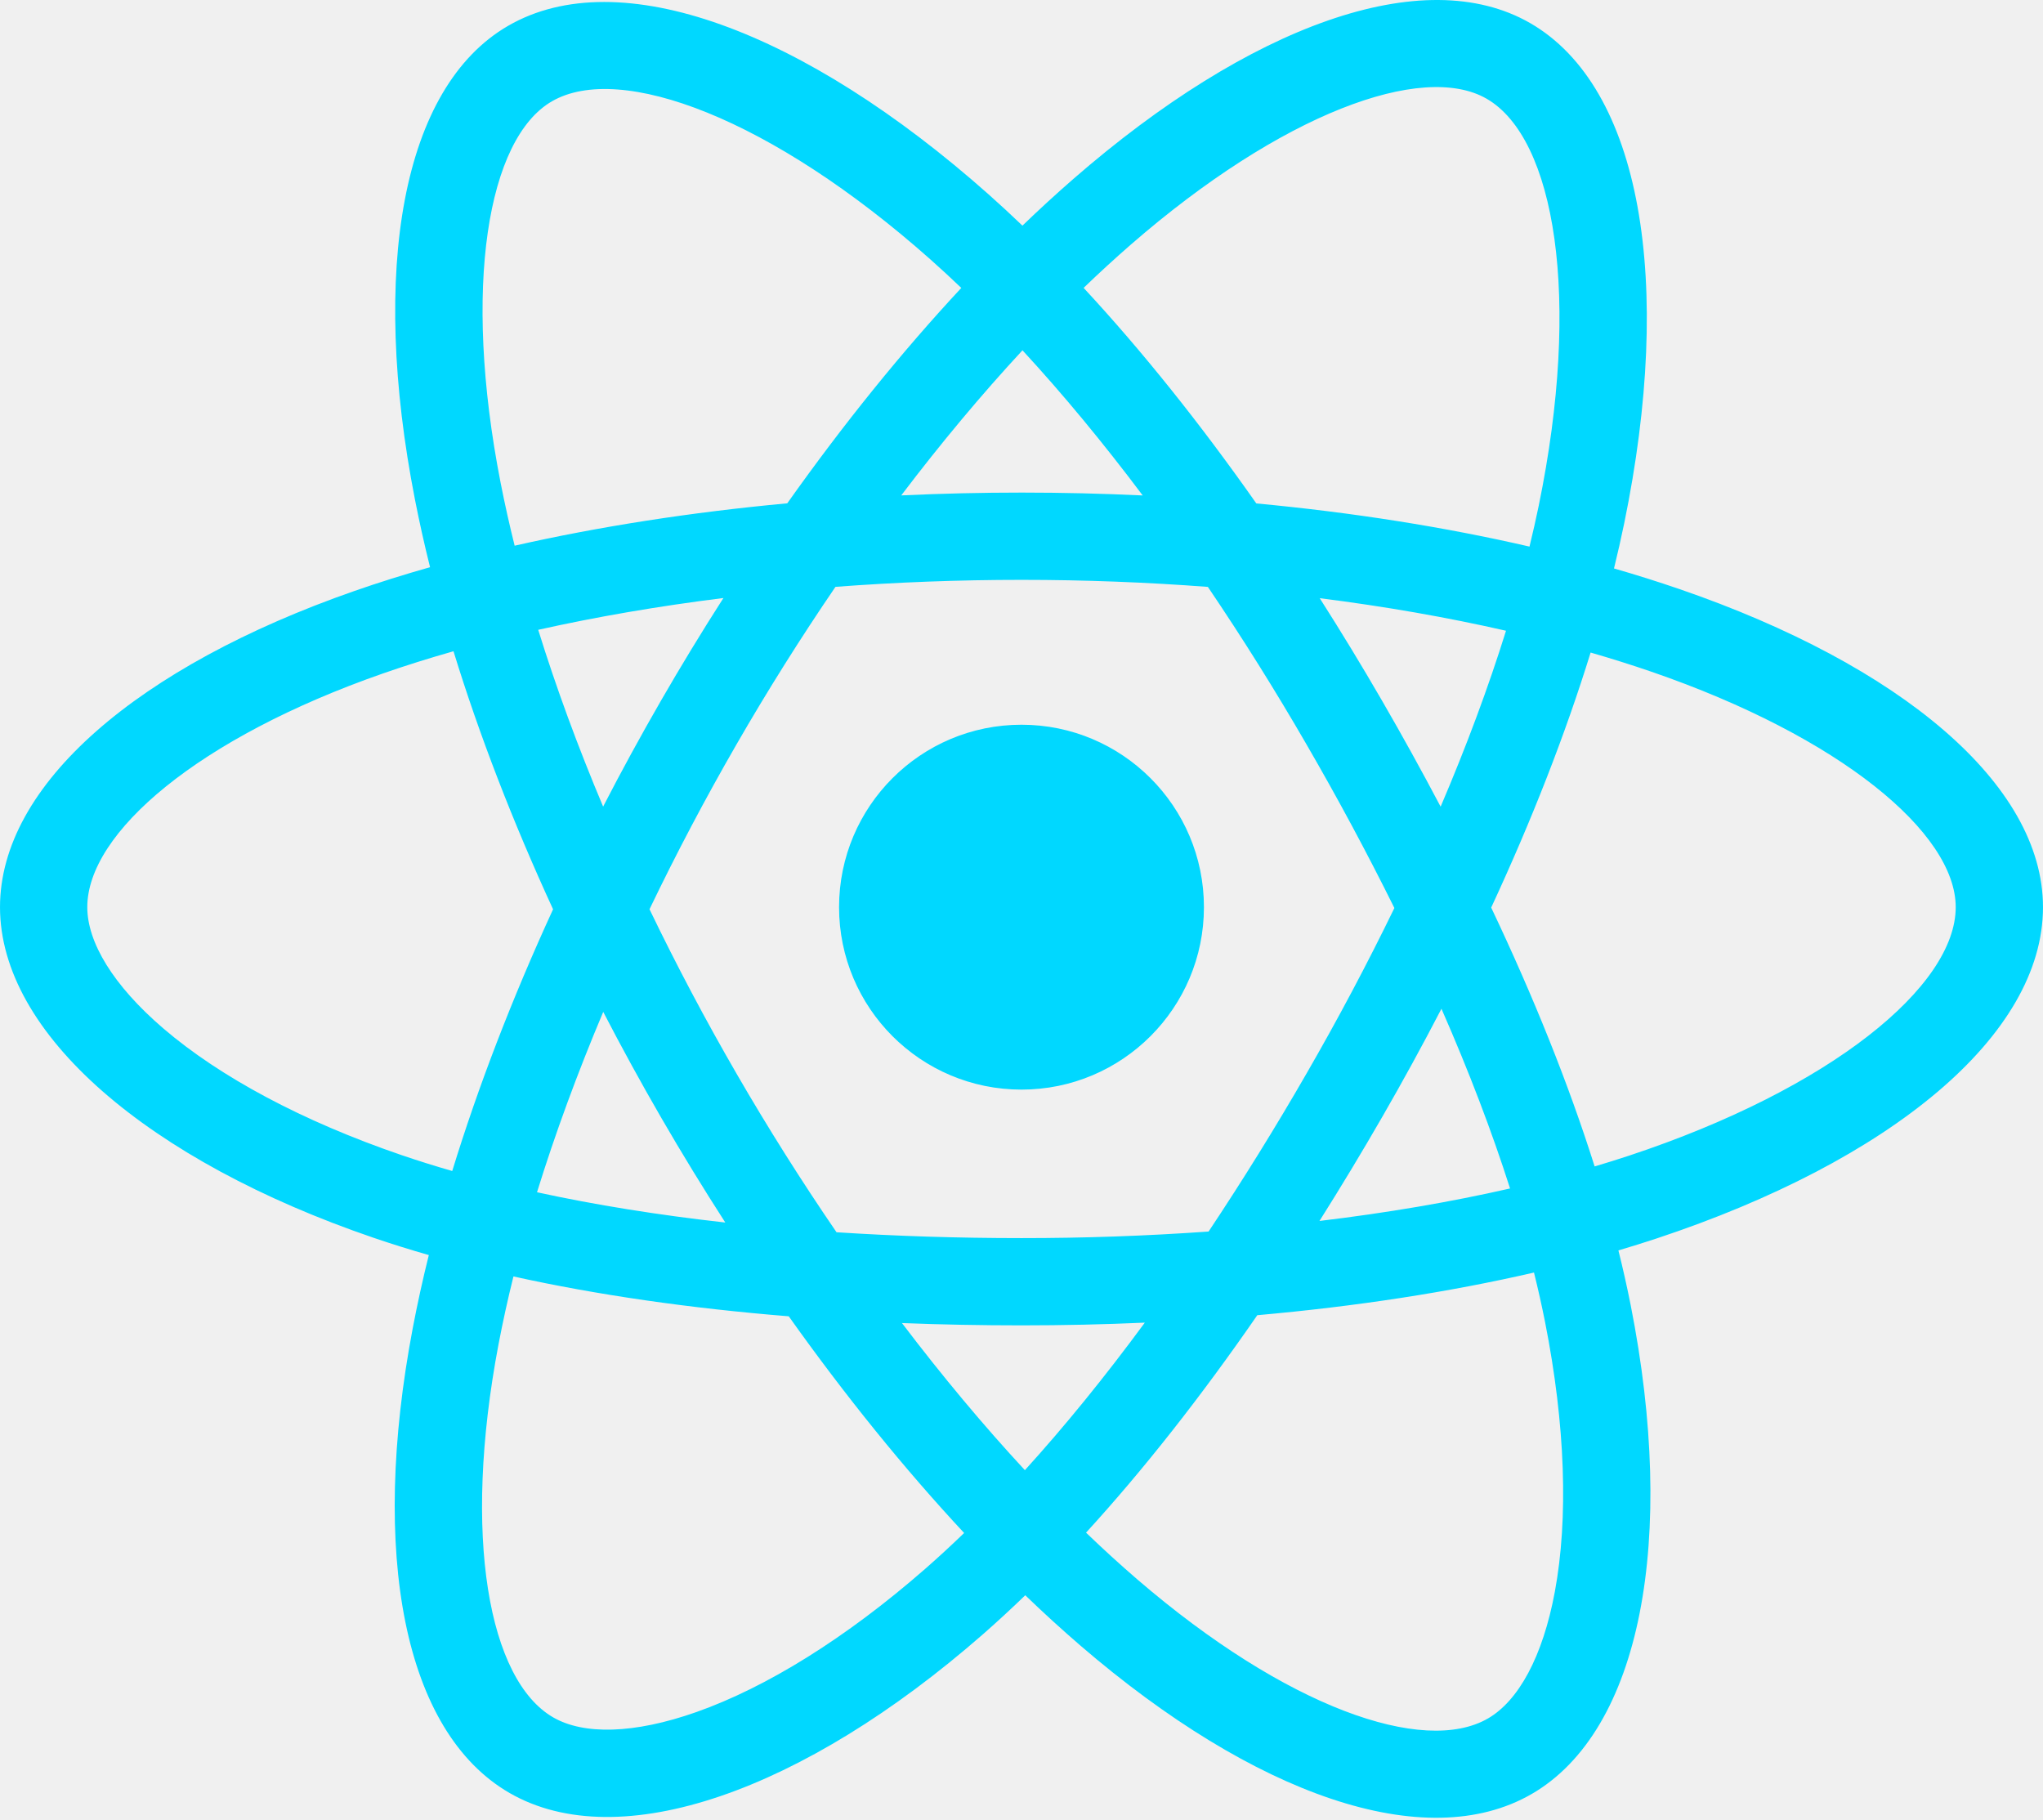
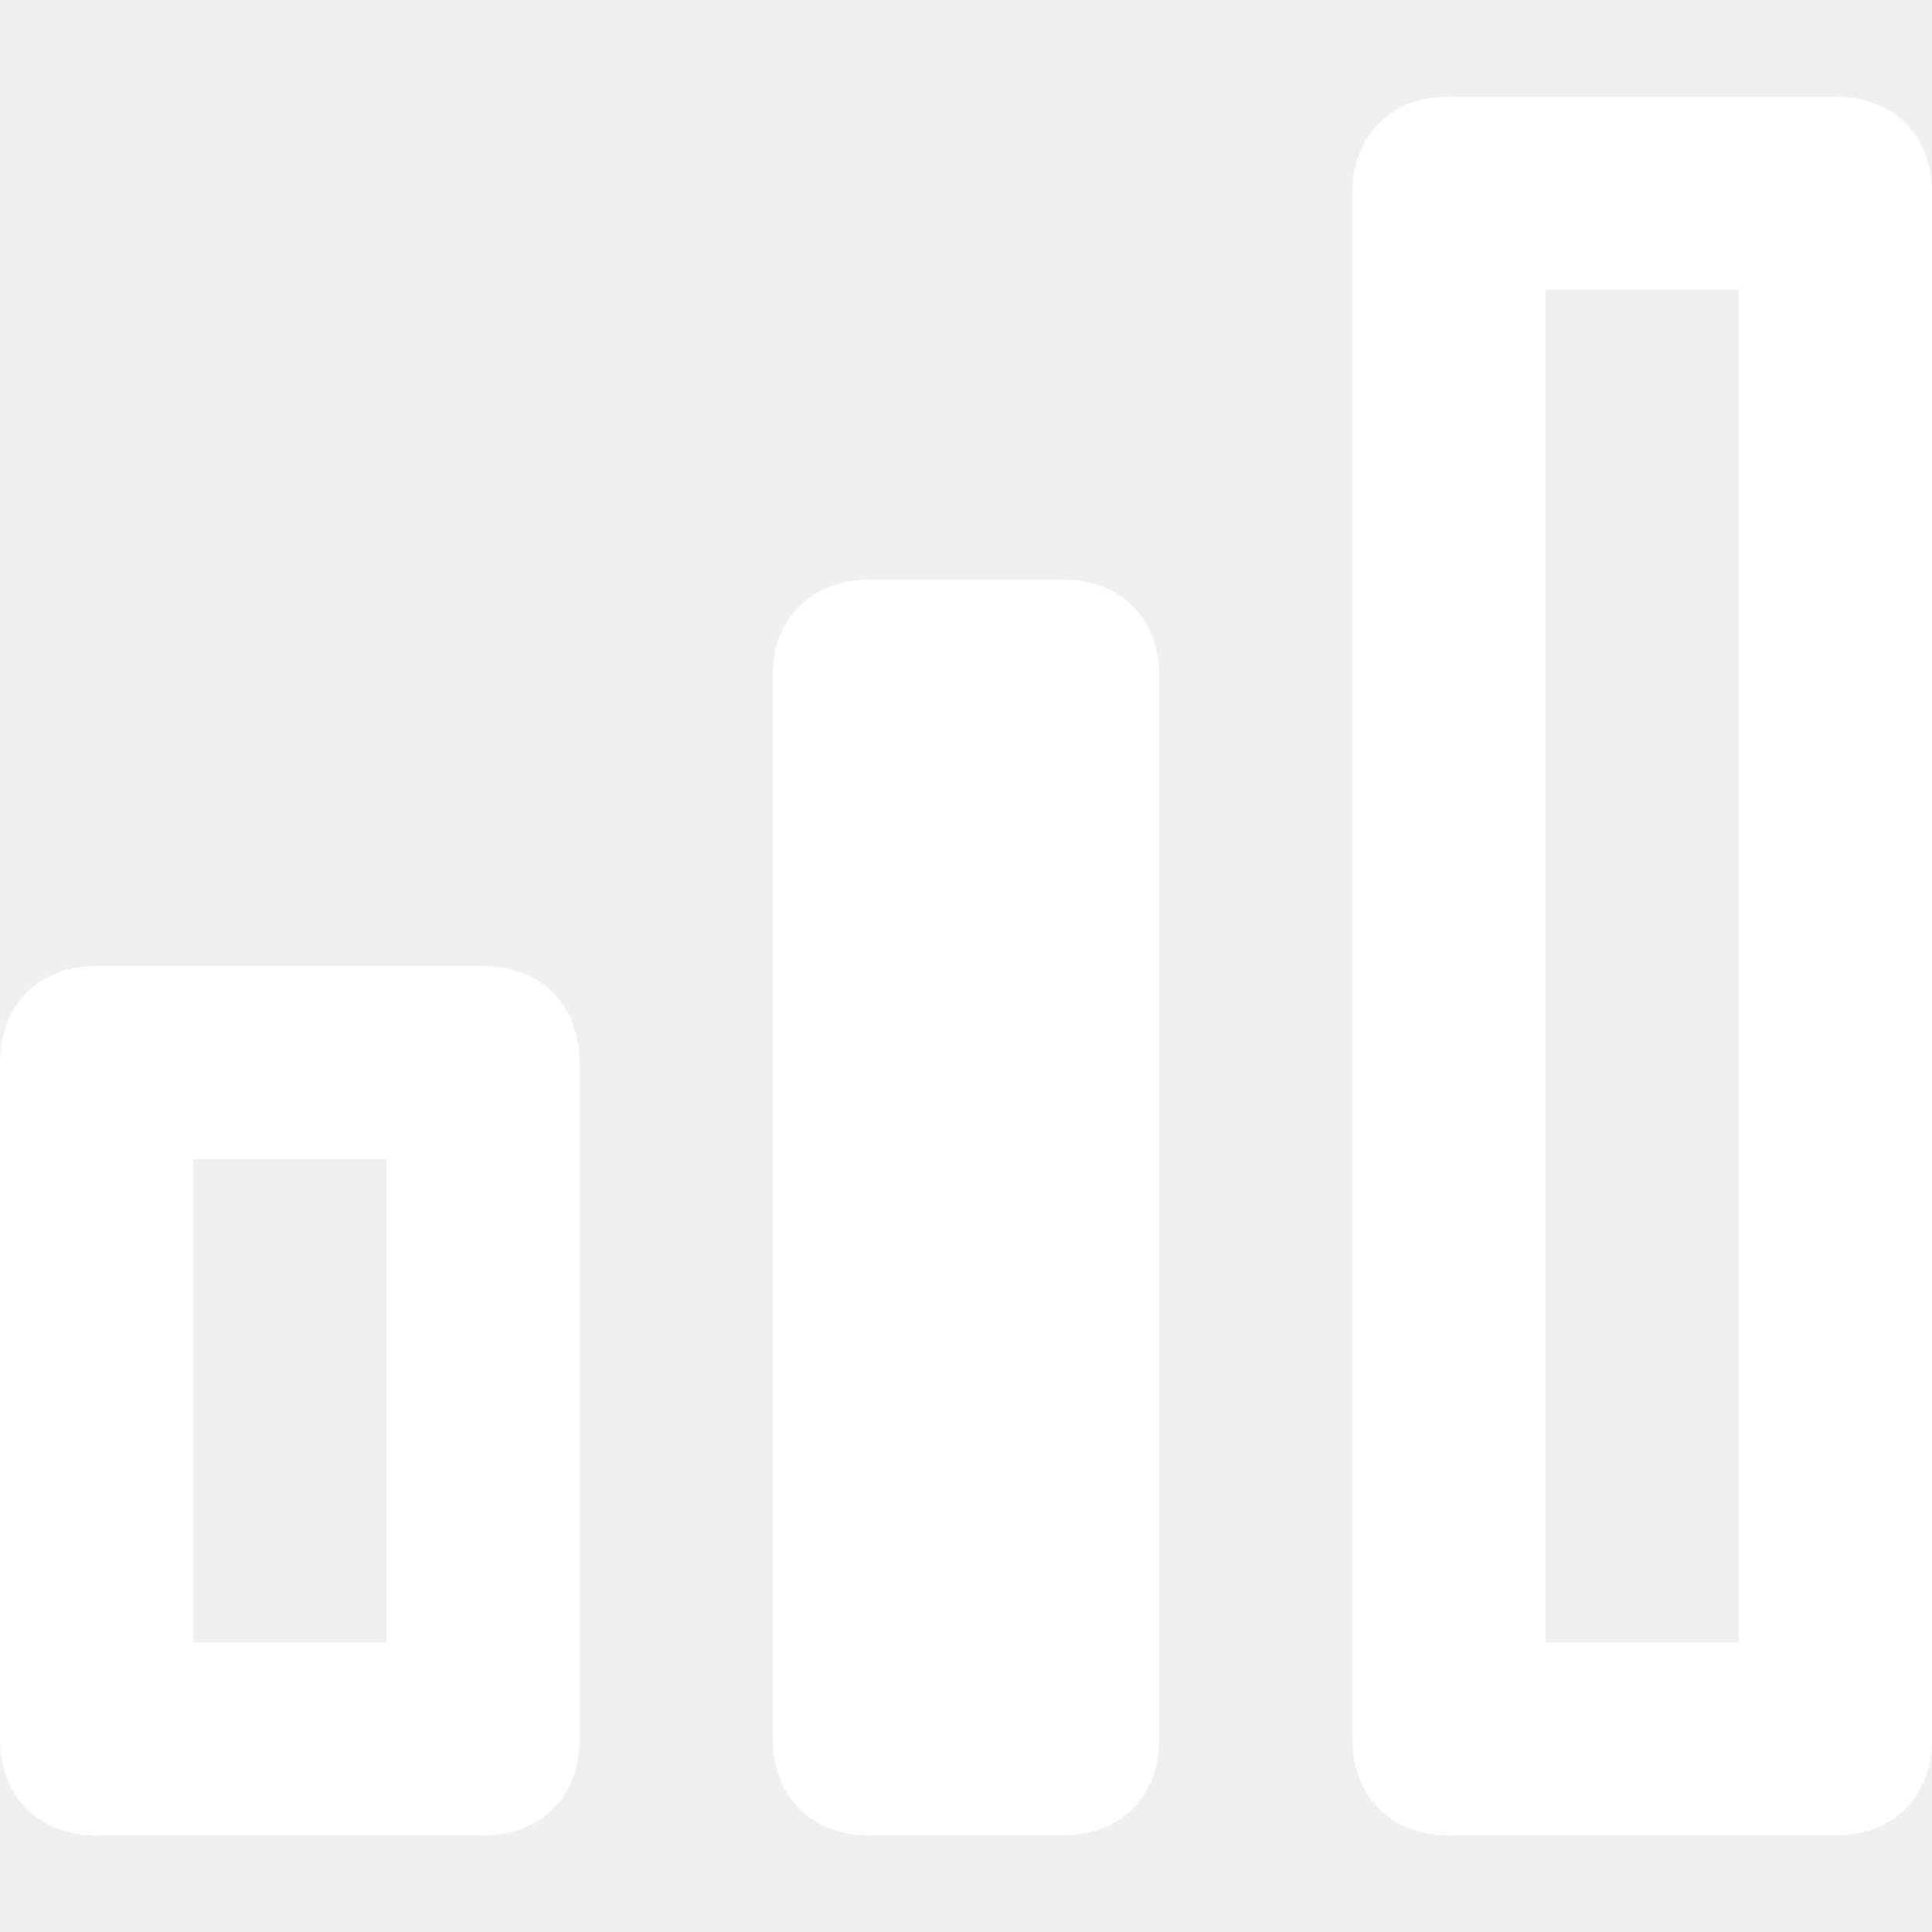
- <svg xmlns="http://www.w3.org/2000/svg" aria-hidden="true" role="img" class="iconify iconify--logos" width="35.93" height="32" preserveAspectRatio="xMidYMid meet" viewBox="0 0 256 228">
-   <path fill="#00D8FF" d="M210.483 73.824a171.49 171.49 0 0 0-8.24-2.597c.465-1.9.893-3.777 1.273-5.621c6.238-30.281 2.16-54.676-11.769-62.708c-13.355-7.7-35.196.329-57.254 19.526a171.23 171.23 0 0 0-6.375 5.848a155.866 155.866 0 0 0-4.241-3.917C100.759 3.829 77.587-4.822 63.673 3.233C50.33 10.957 46.379 33.89 51.995 62.588a170.974 170.974 0 0 0 1.892 8.48c-3.28.932-6.445 1.924-9.474 2.98C17.309 83.498 0 98.307 0 113.668c0 15.865 18.582 31.778 46.812 41.427a145.52 145.52 0 0 0 6.921 2.165a167.467 167.467 0 0 0-2.01 9.138c-5.354 28.2-1.173 50.591 12.134 58.266c13.744 7.926 36.812-.22 59.273-19.855a145.567 145.567 0 0 0 5.342-4.923a168.064 168.064 0 0 0 6.92 6.314c21.758 18.722 43.246 26.282 56.54 18.586c13.731-7.949 18.194-32.003 12.4-61.268a145.016 145.016 0 0 0-1.535-6.842c1.62-.48 3.21-.974 4.76-1.488c29.348-9.723 48.443-25.443 48.443-41.52c0-15.417-17.868-30.326-45.517-39.844Zm-6.365 70.984c-1.4.463-2.836.91-4.3 1.345c-3.24-10.257-7.612-21.163-12.963-32.432c5.106-11 9.31-21.767 12.459-31.957c2.619.758 5.16 1.557 7.61 2.4c23.69 8.156 38.14 20.213 38.14 29.504c0 9.896-15.606 22.743-40.946 31.14Zm-10.514 20.834c2.562 12.94 2.927 24.64 1.23 33.787c-1.524 8.219-4.59 13.698-8.382 15.893c-8.067 4.67-25.32-1.4-43.927-17.412a156.726 156.726 0 0 1-6.437-5.87c7.214-7.889 14.423-17.06 21.459-27.246c12.376-1.098 24.068-2.894 34.671-5.345a134.17 134.17 0 0 1 1.386 6.193ZM87.276 214.515c-7.882 2.783-14.16 2.863-17.955.675c-8.075-4.657-11.432-22.636-6.853-46.752a156.923 156.923 0 0 1 1.869-8.499c10.486 2.32 22.093 3.988 34.498 4.994c7.084 9.967 14.501 19.128 21.976 27.15a134.668 134.668 0 0 1-4.877 4.492c-9.933 8.682-19.886 14.842-28.658 17.94ZM50.35 144.747c-12.483-4.267-22.792-9.812-29.858-15.863c-6.35-5.437-9.555-10.836-9.555-15.216c0-9.322 13.897-21.212 37.076-29.293c2.813-.98 5.757-1.905 8.812-2.773c3.204 10.42 7.406 21.315 12.477 32.332c-5.137 11.18-9.399 22.249-12.634 32.792a134.718 134.718 0 0 1-6.318-1.979Zm12.378-84.26c-4.811-24.587-1.616-43.134 6.425-47.789c8.564-4.958 27.502 2.111 47.463 19.835a144.318 144.318 0 0 1 3.841 3.545c-7.438 7.987-14.787 17.08-21.808 26.988c-12.04 1.116-23.565 2.908-34.161 5.309a160.342 160.342 0 0 1-1.76-7.887Zm110.427 27.268a347.8 347.8 0 0 0-7.785-12.803c8.168 1.033 15.994 2.404 23.343 4.08c-2.206 7.072-4.956 14.465-8.193 22.045a381.151 381.151 0 0 0-7.365-13.322Zm-45.032-43.861c5.044 5.465 10.096 11.566 15.065 18.186a322.04 322.04 0 0 0-30.257-.006c4.974-6.559 10.069-12.652 15.192-18.18ZM82.802 87.83a323.167 323.167 0 0 0-7.227 13.238c-3.184-7.553-5.909-14.98-8.134-22.152c7.304-1.634 15.093-2.97 23.209-3.984a321.524 321.524 0 0 0-7.848 12.897Zm8.081 65.352c-8.385-.936-16.291-2.203-23.593-3.793c2.26-7.3 5.045-14.885 8.298-22.6a321.187 321.187 0 0 0 7.257 13.246c2.594 4.48 5.28 8.868 8.038 13.147Zm37.542 31.03c-5.184-5.592-10.354-11.779-15.403-18.433c4.902.192 9.899.29 14.978.29c5.218 0 10.376-.117 15.453-.343c-4.985 6.774-10.018 12.97-15.028 18.486Zm52.198-57.817c3.422 7.8 6.306 15.345 8.596 22.52c-7.422 1.694-15.436 3.058-23.88 4.071a382.417 382.417 0 0 0 7.859-13.026a347.403 347.403 0 0 0 7.425-13.565Zm-16.898 8.101a358.557 358.557 0 0 1-12.281 19.815a329.4 329.4 0 0 1-23.444.823c-7.967 0-15.716-.248-23.178-.732a310.202 310.202 0 0 1-12.513-19.846h.001a307.41 307.41 0 0 1-10.923-20.627a310.278 310.278 0 0 1 10.89-20.637l-.001.001a307.318 307.318 0 0 1 12.413-19.761c7.613-.576 15.42-.876 23.31-.876H128c7.926 0 15.743.303 23.354.883a329.357 329.357 0 0 1 12.335 19.695a358.489 358.489 0 0 1 11.036 20.54a329.472 329.472 0 0 1-11 20.722Zm22.56-122.124c8.572 4.944 11.906 24.881 6.52 51.026c-.344 1.668-.73 3.367-1.15 5.09c-10.622-2.452-22.155-4.275-34.23-5.408c-7.034-10.017-14.323-19.124-21.64-27.008a160.789 160.789 0 0 1 5.888-5.4c18.9-16.447 36.564-22.941 44.612-18.3ZM128 90.808c12.625 0 22.86 10.235 22.86 22.86s-10.235 22.86-22.86 22.86s-22.86-10.235-22.86-22.86s10.235-22.86 22.86-22.86Z" />
+ <svg xmlns="http://www.w3.org/2000/svg" fill="#ffffff" version="1.1" id="Layer_1" viewBox="0 0 20 20" enable-background="new 0 0 20 20" xml:space="preserve">
+   <g id="SVGRepo_bgCarrier" stroke-width="0" />
+   <g id="SVGRepo_tracerCarrier" stroke-linecap="round" stroke-linejoin="round" />
+   <g id="SVGRepo_iconCarrier">
+     <path d="M5,19H1c-0.6,0-1-0.4-1-1v-7c0-0.6,0.4-1,1-1h4c0.6,0,1,0.4,1,1v7C6,18.6,5.6,19,5,19z M2,17h2v-5H2V17z" />
+     <path d="M11,6H9C8.4,6,8,6.4,8,7v11c0,0.6,0.4,1,1,1h2c0.6,0,1-0.4,1-1V7C12,6.4,11.6,6,11,6z" />
+     <path d="M19,19h-4c-0.6,0-1-0.4-1-1V2c0-0.6,0.4-1,1-1h4c0.6,0,1,0.4,1,1v16C20,18.6,19.6,19,19,19z M16,17h2V3h-2V17z" />
+   </g>
</svg>
